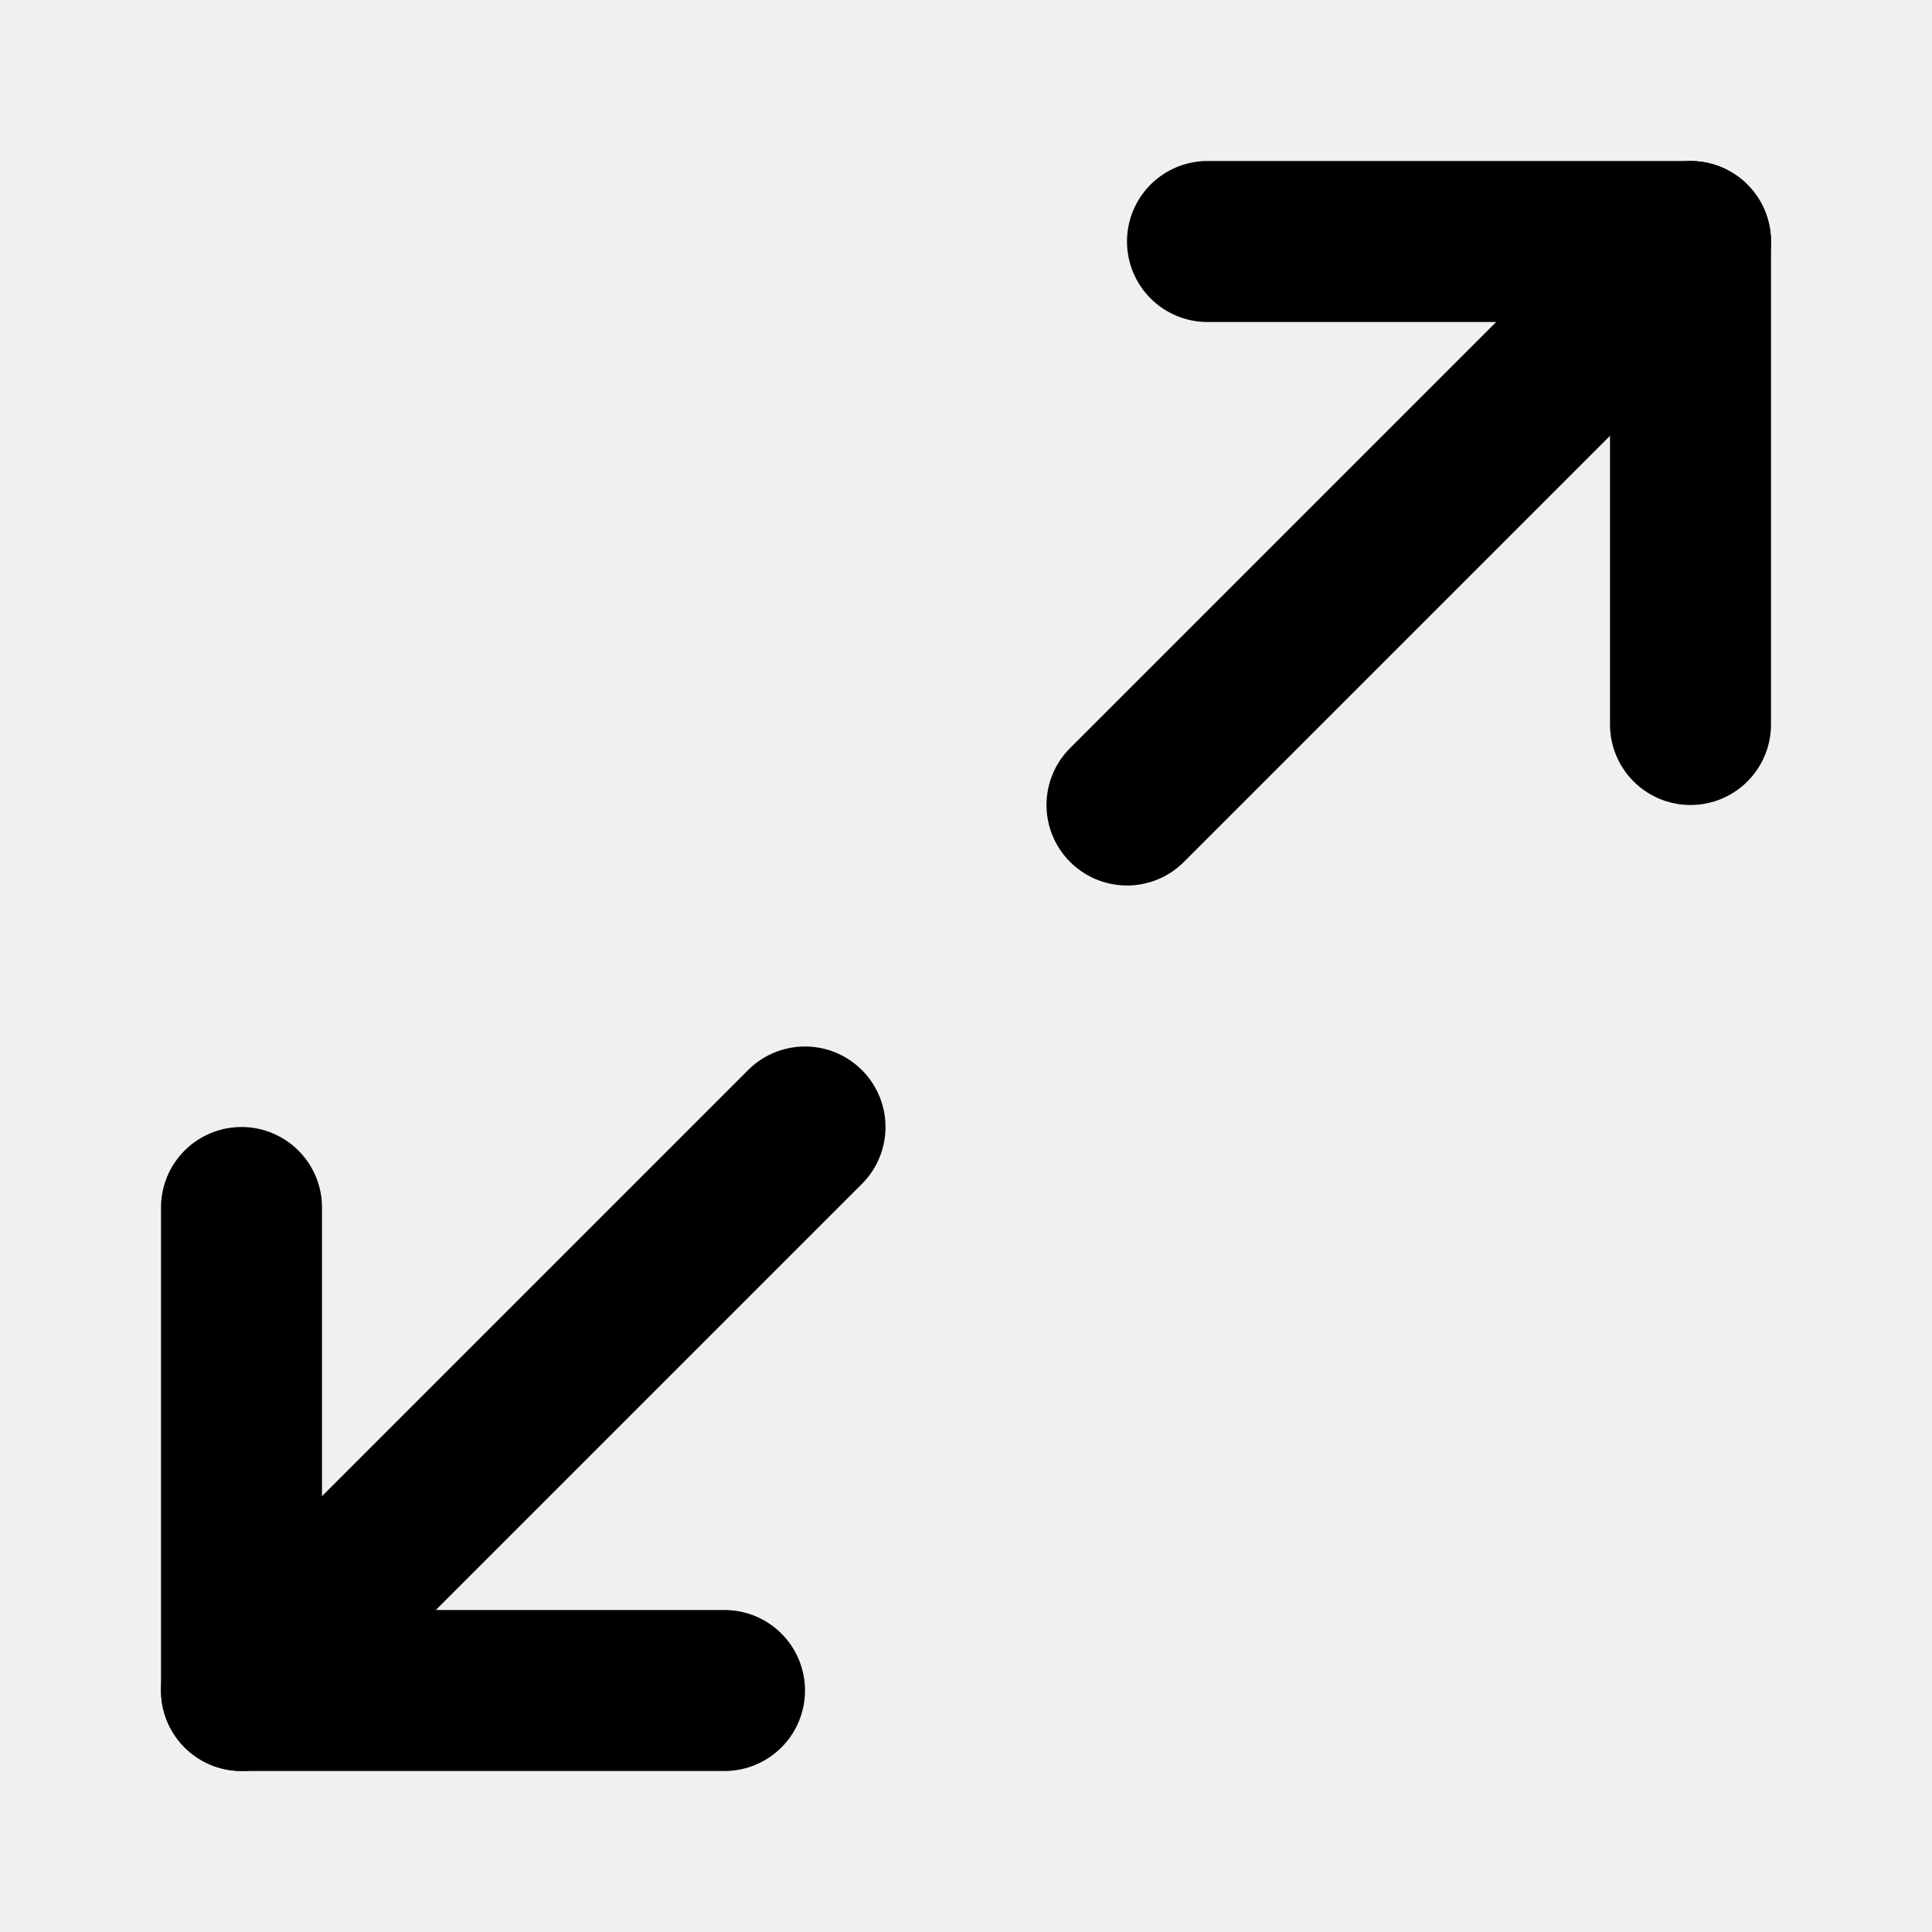
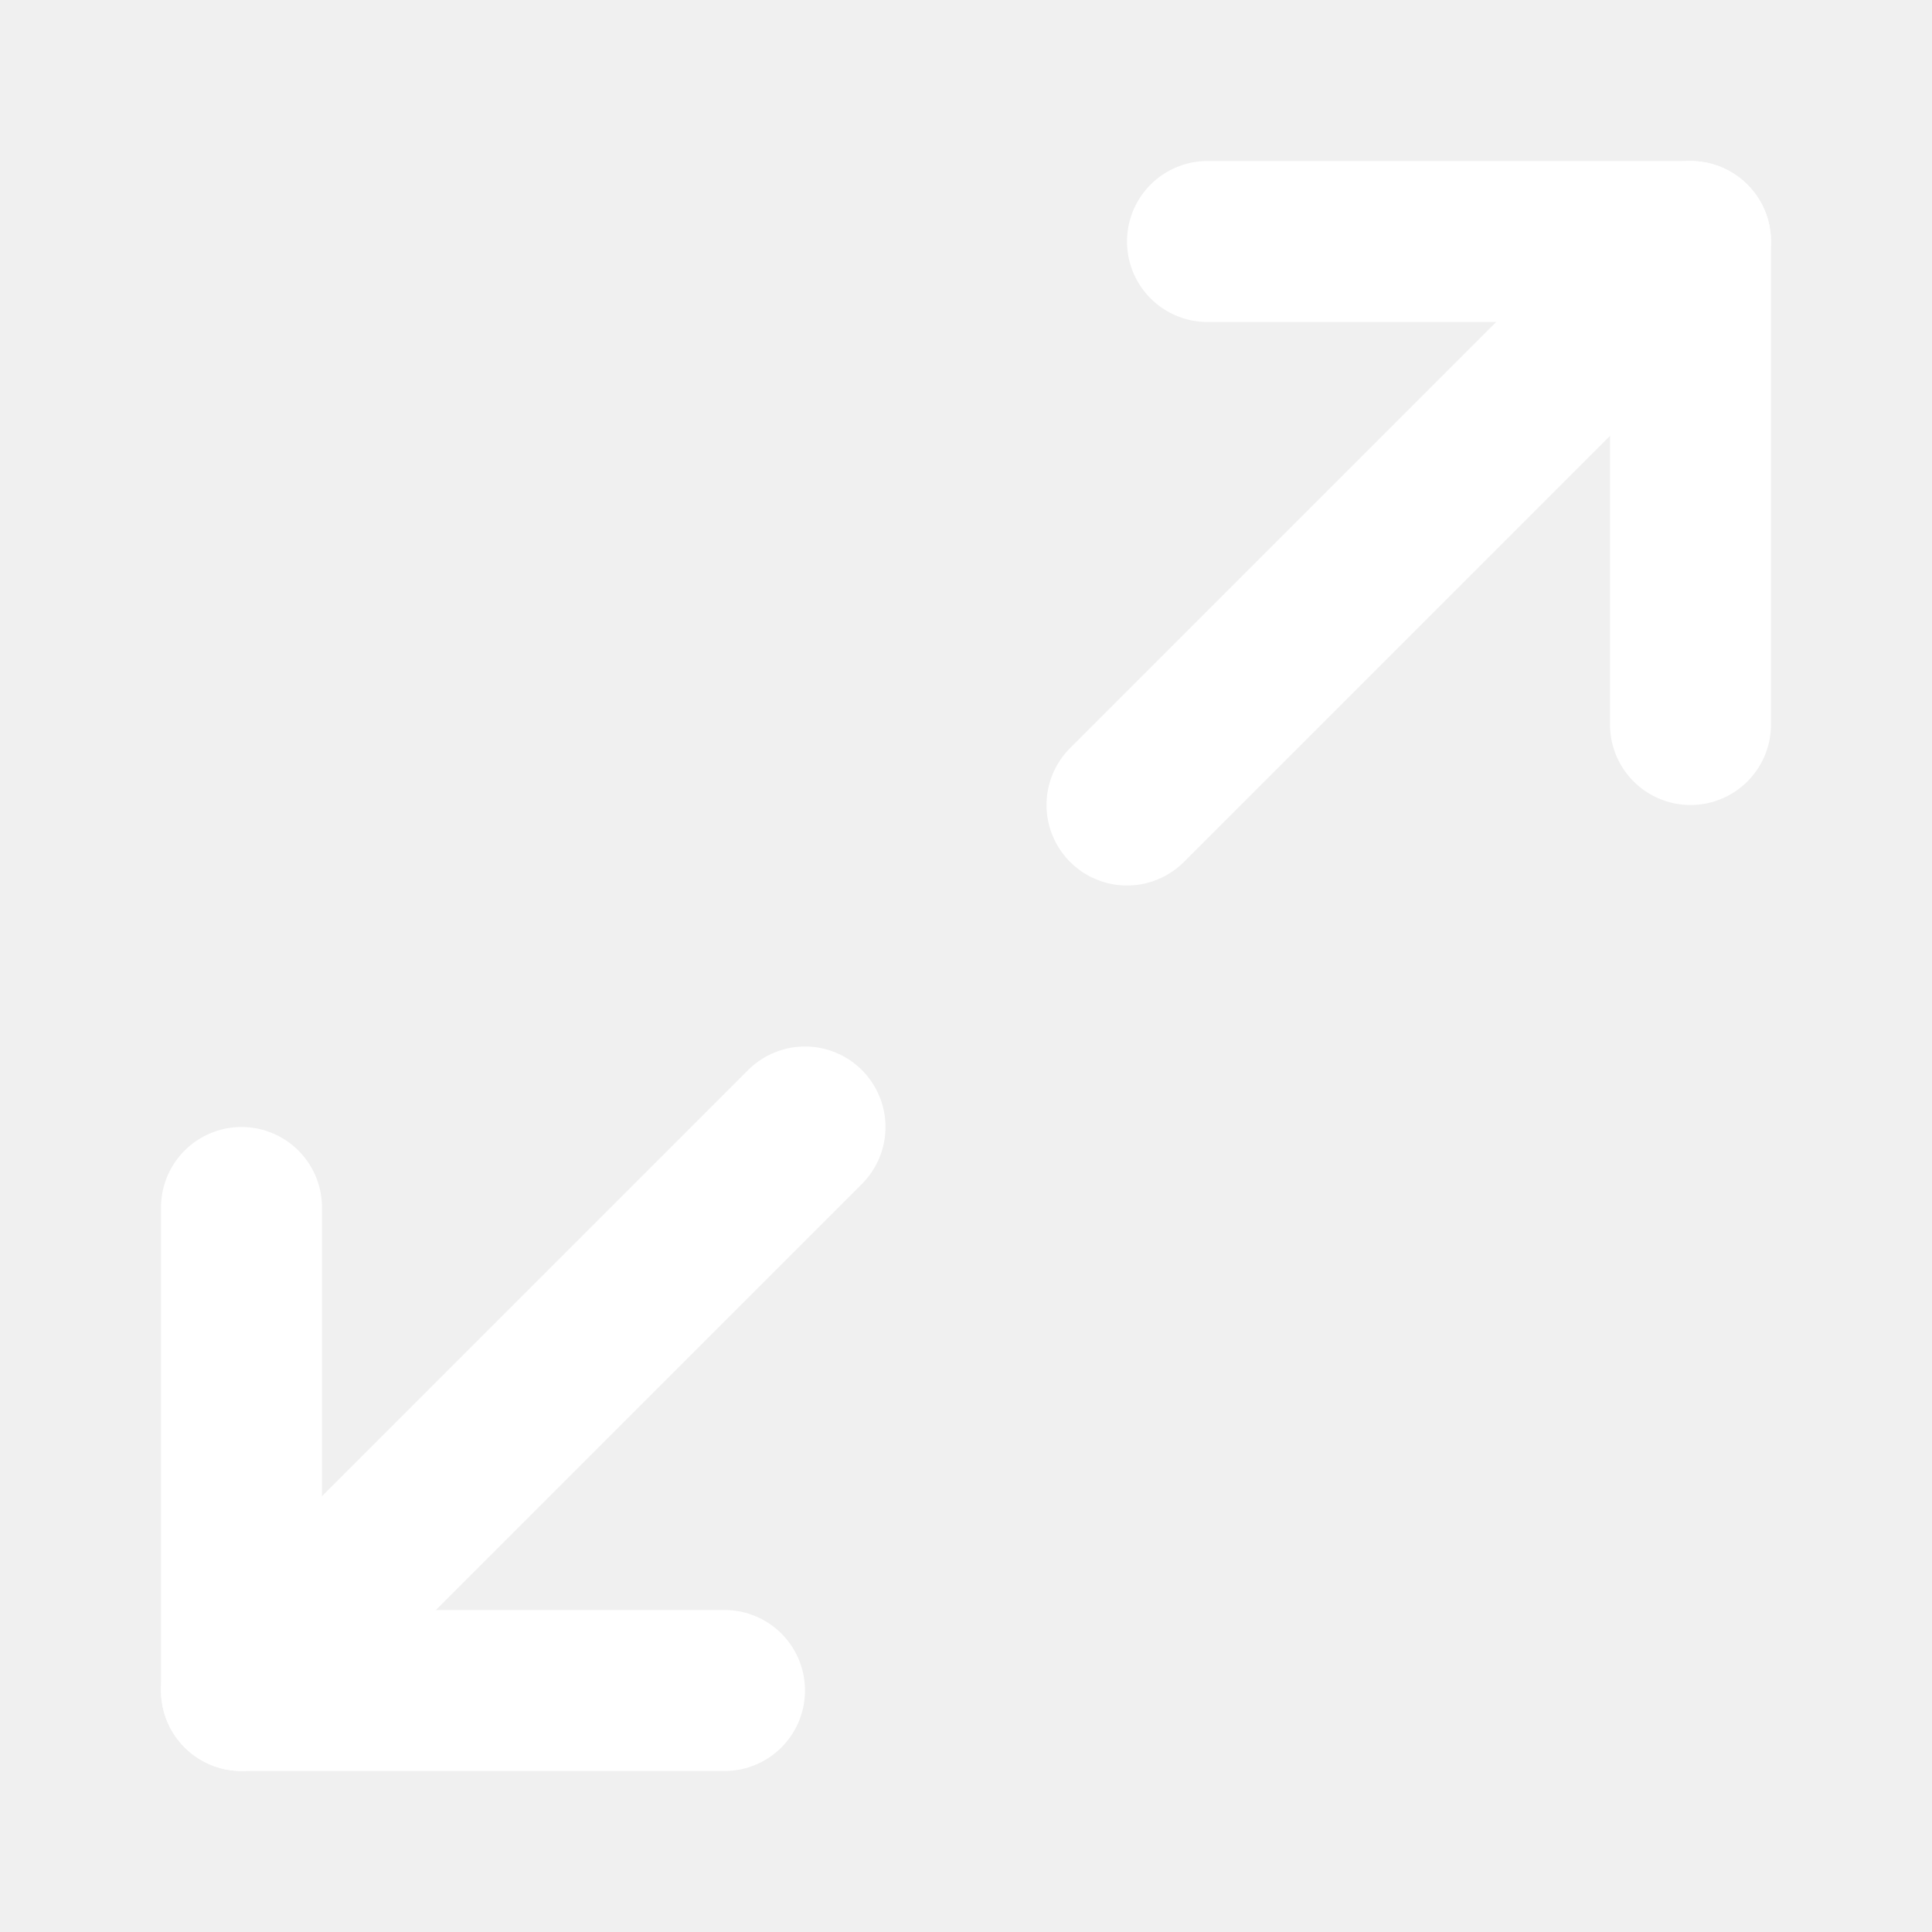
- <svg xmlns="http://www.w3.org/2000/svg" width="24" height="24" viewBox="0 0 24 24" fill="none" stroke="currentColor" stroke-width="2" stroke-linecap="round" stroke-linejoin="round" class="feather feather-maximize-2">
+ <svg xmlns="http://www.w3.org/2000/svg" width="24" height="24" viewBox="0 0 24 24" fill="none" stroke="#fff" stroke-width="2" stroke-linecap="round" stroke-linejoin="round" class="feather feather-maximize-2">
  <polyline points="15 3 21 3 21 9" />
  <polyline points="9 21 3 21 3 15" />
  <line x1="21" y1="3" x2="14" y2="10" />
  <line x1="3" y1="21" x2="10" y2="14" />
</svg>
